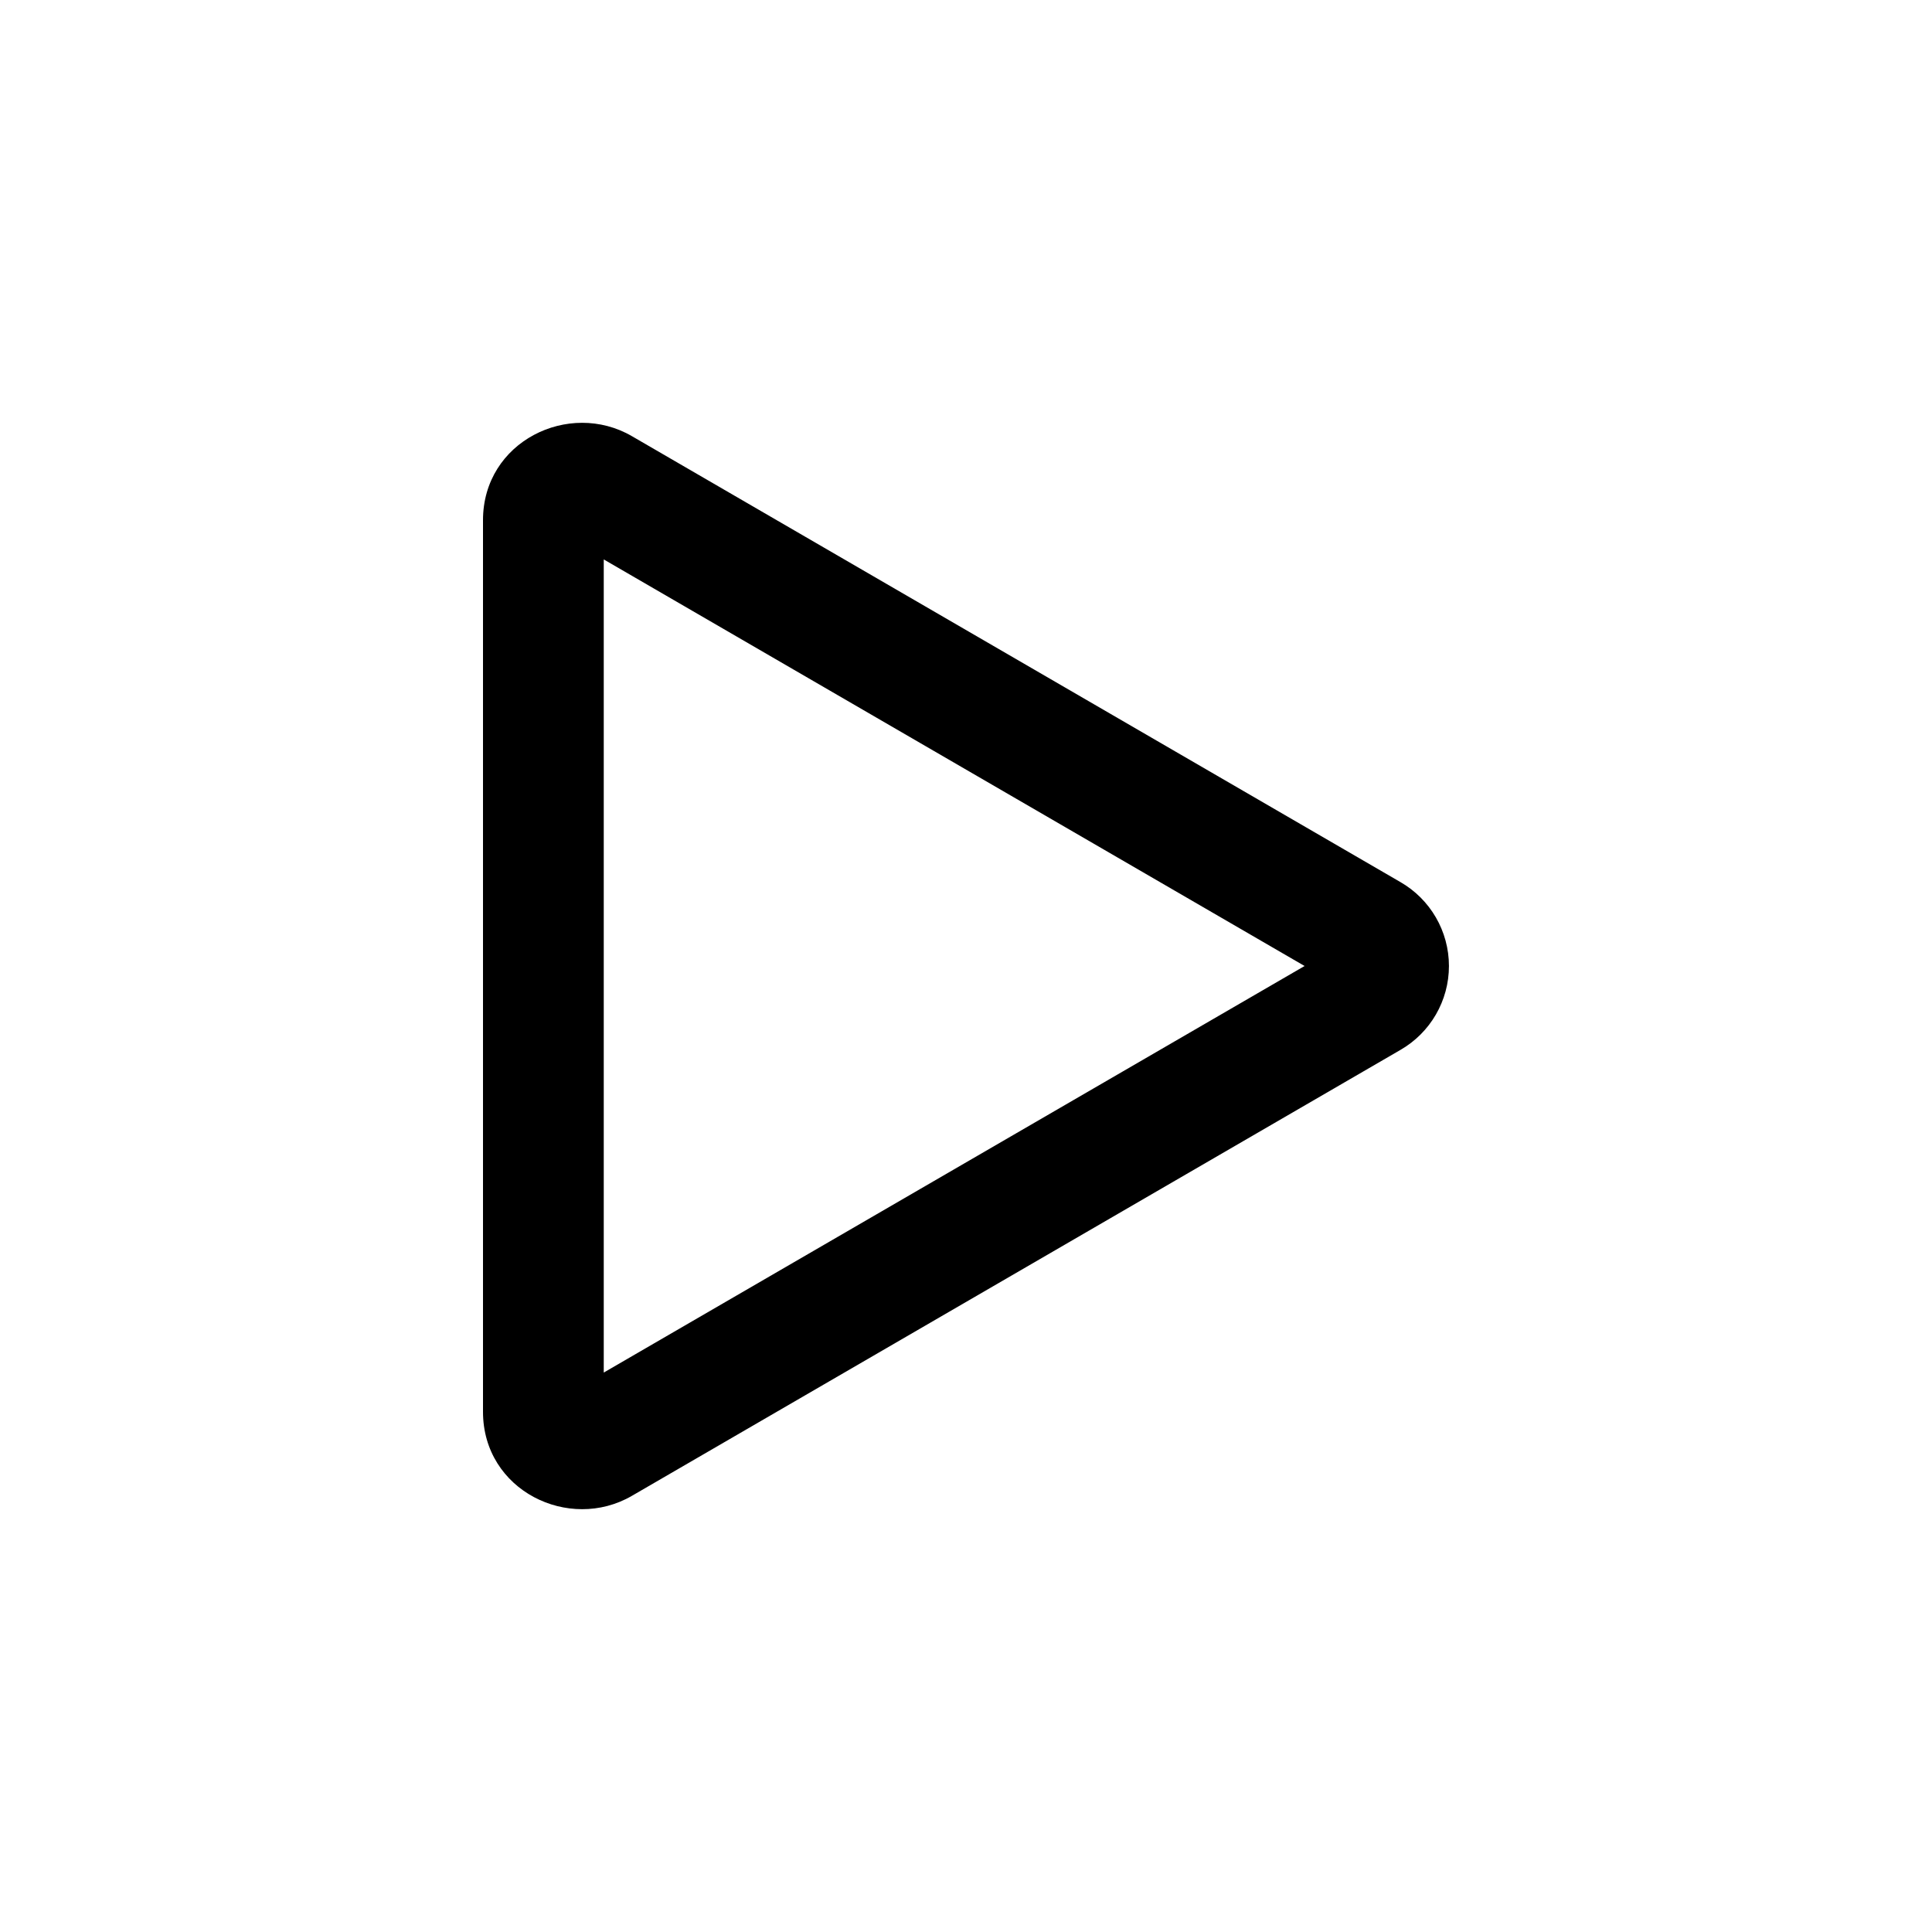
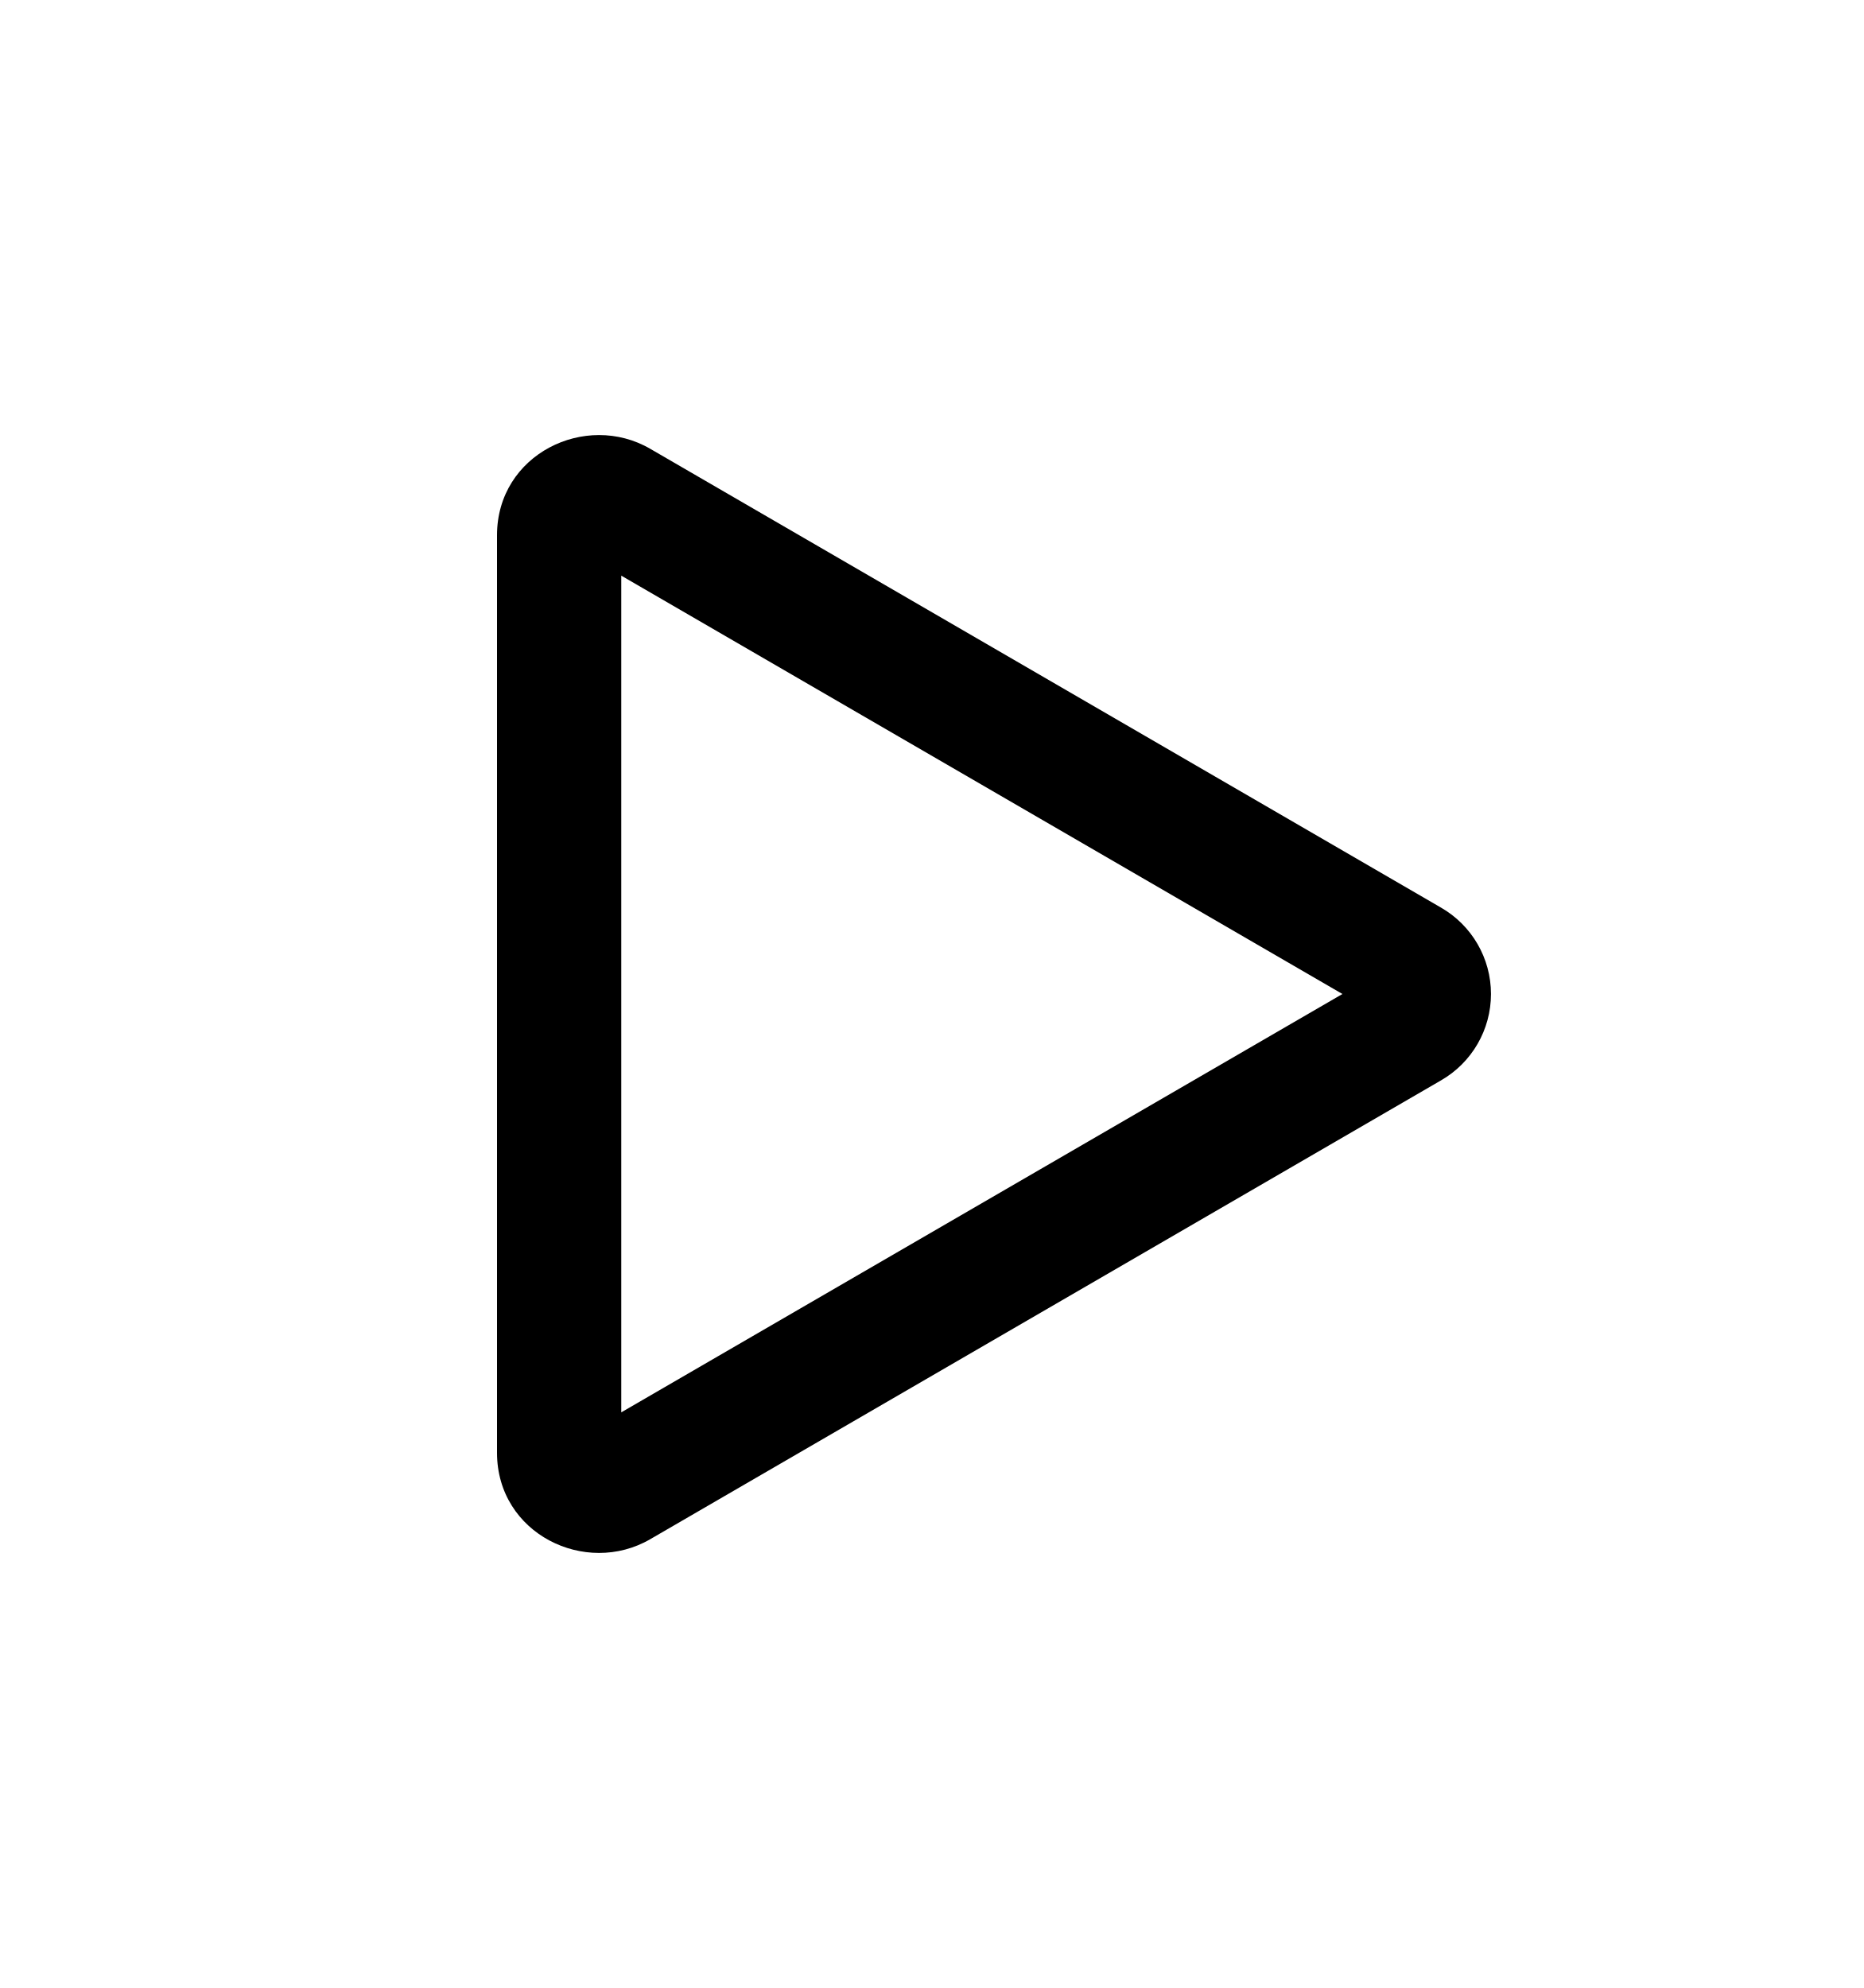
- <svg xmlns="http://www.w3.org/2000/svg" class="bi bi-play" width="100%" height="100%" viewBox="0 0 16 16" fill="currentColor">
+ <svg xmlns="http://www.w3.org/2000/svg" class="bi bi-play" width="100%" height="100%" viewBox="0 0 15 16" fill="currentColor">
  <path fill-rule="evenodd" d="M10.804 8L5 4.633v6.734L10.804 8zm.792-.696a.802.802 0 010 1.392l-6.363 3.692C4.713 12.69 4 12.345 4 11.692V4.308c0-.653.713-.998 1.233-.696l6.363 3.692z" clip-rule="evenodd" />
</svg>
